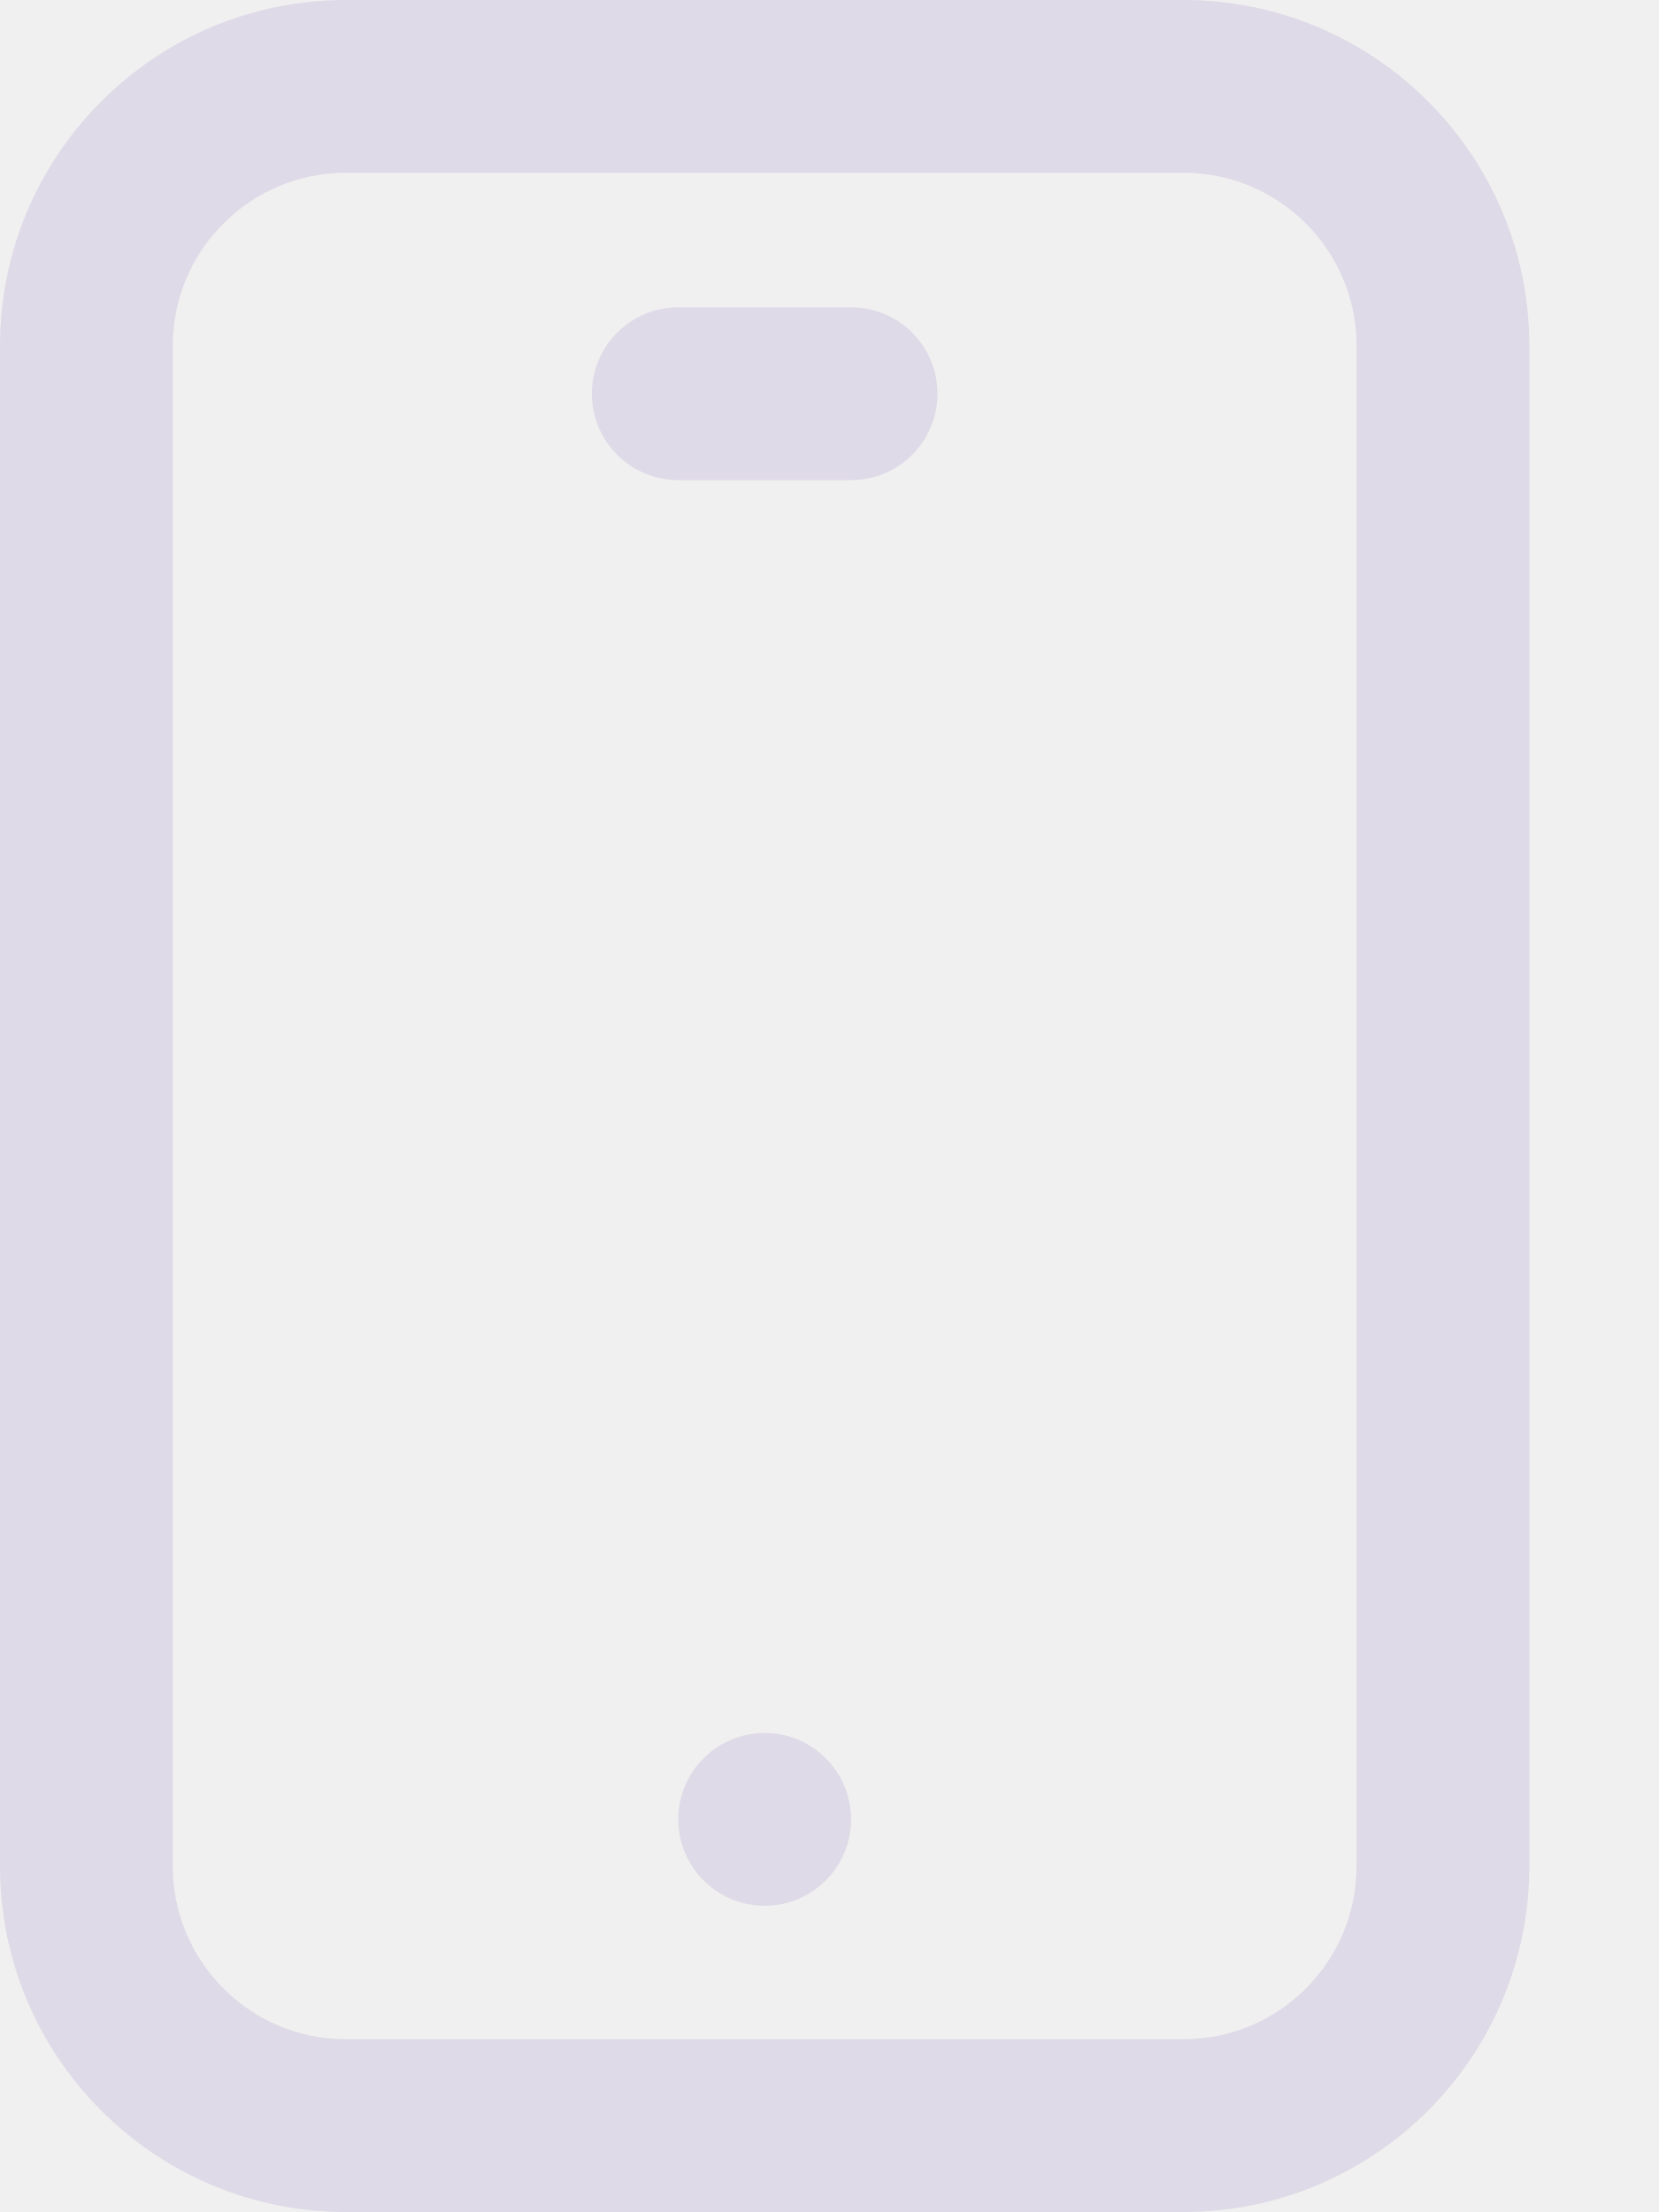
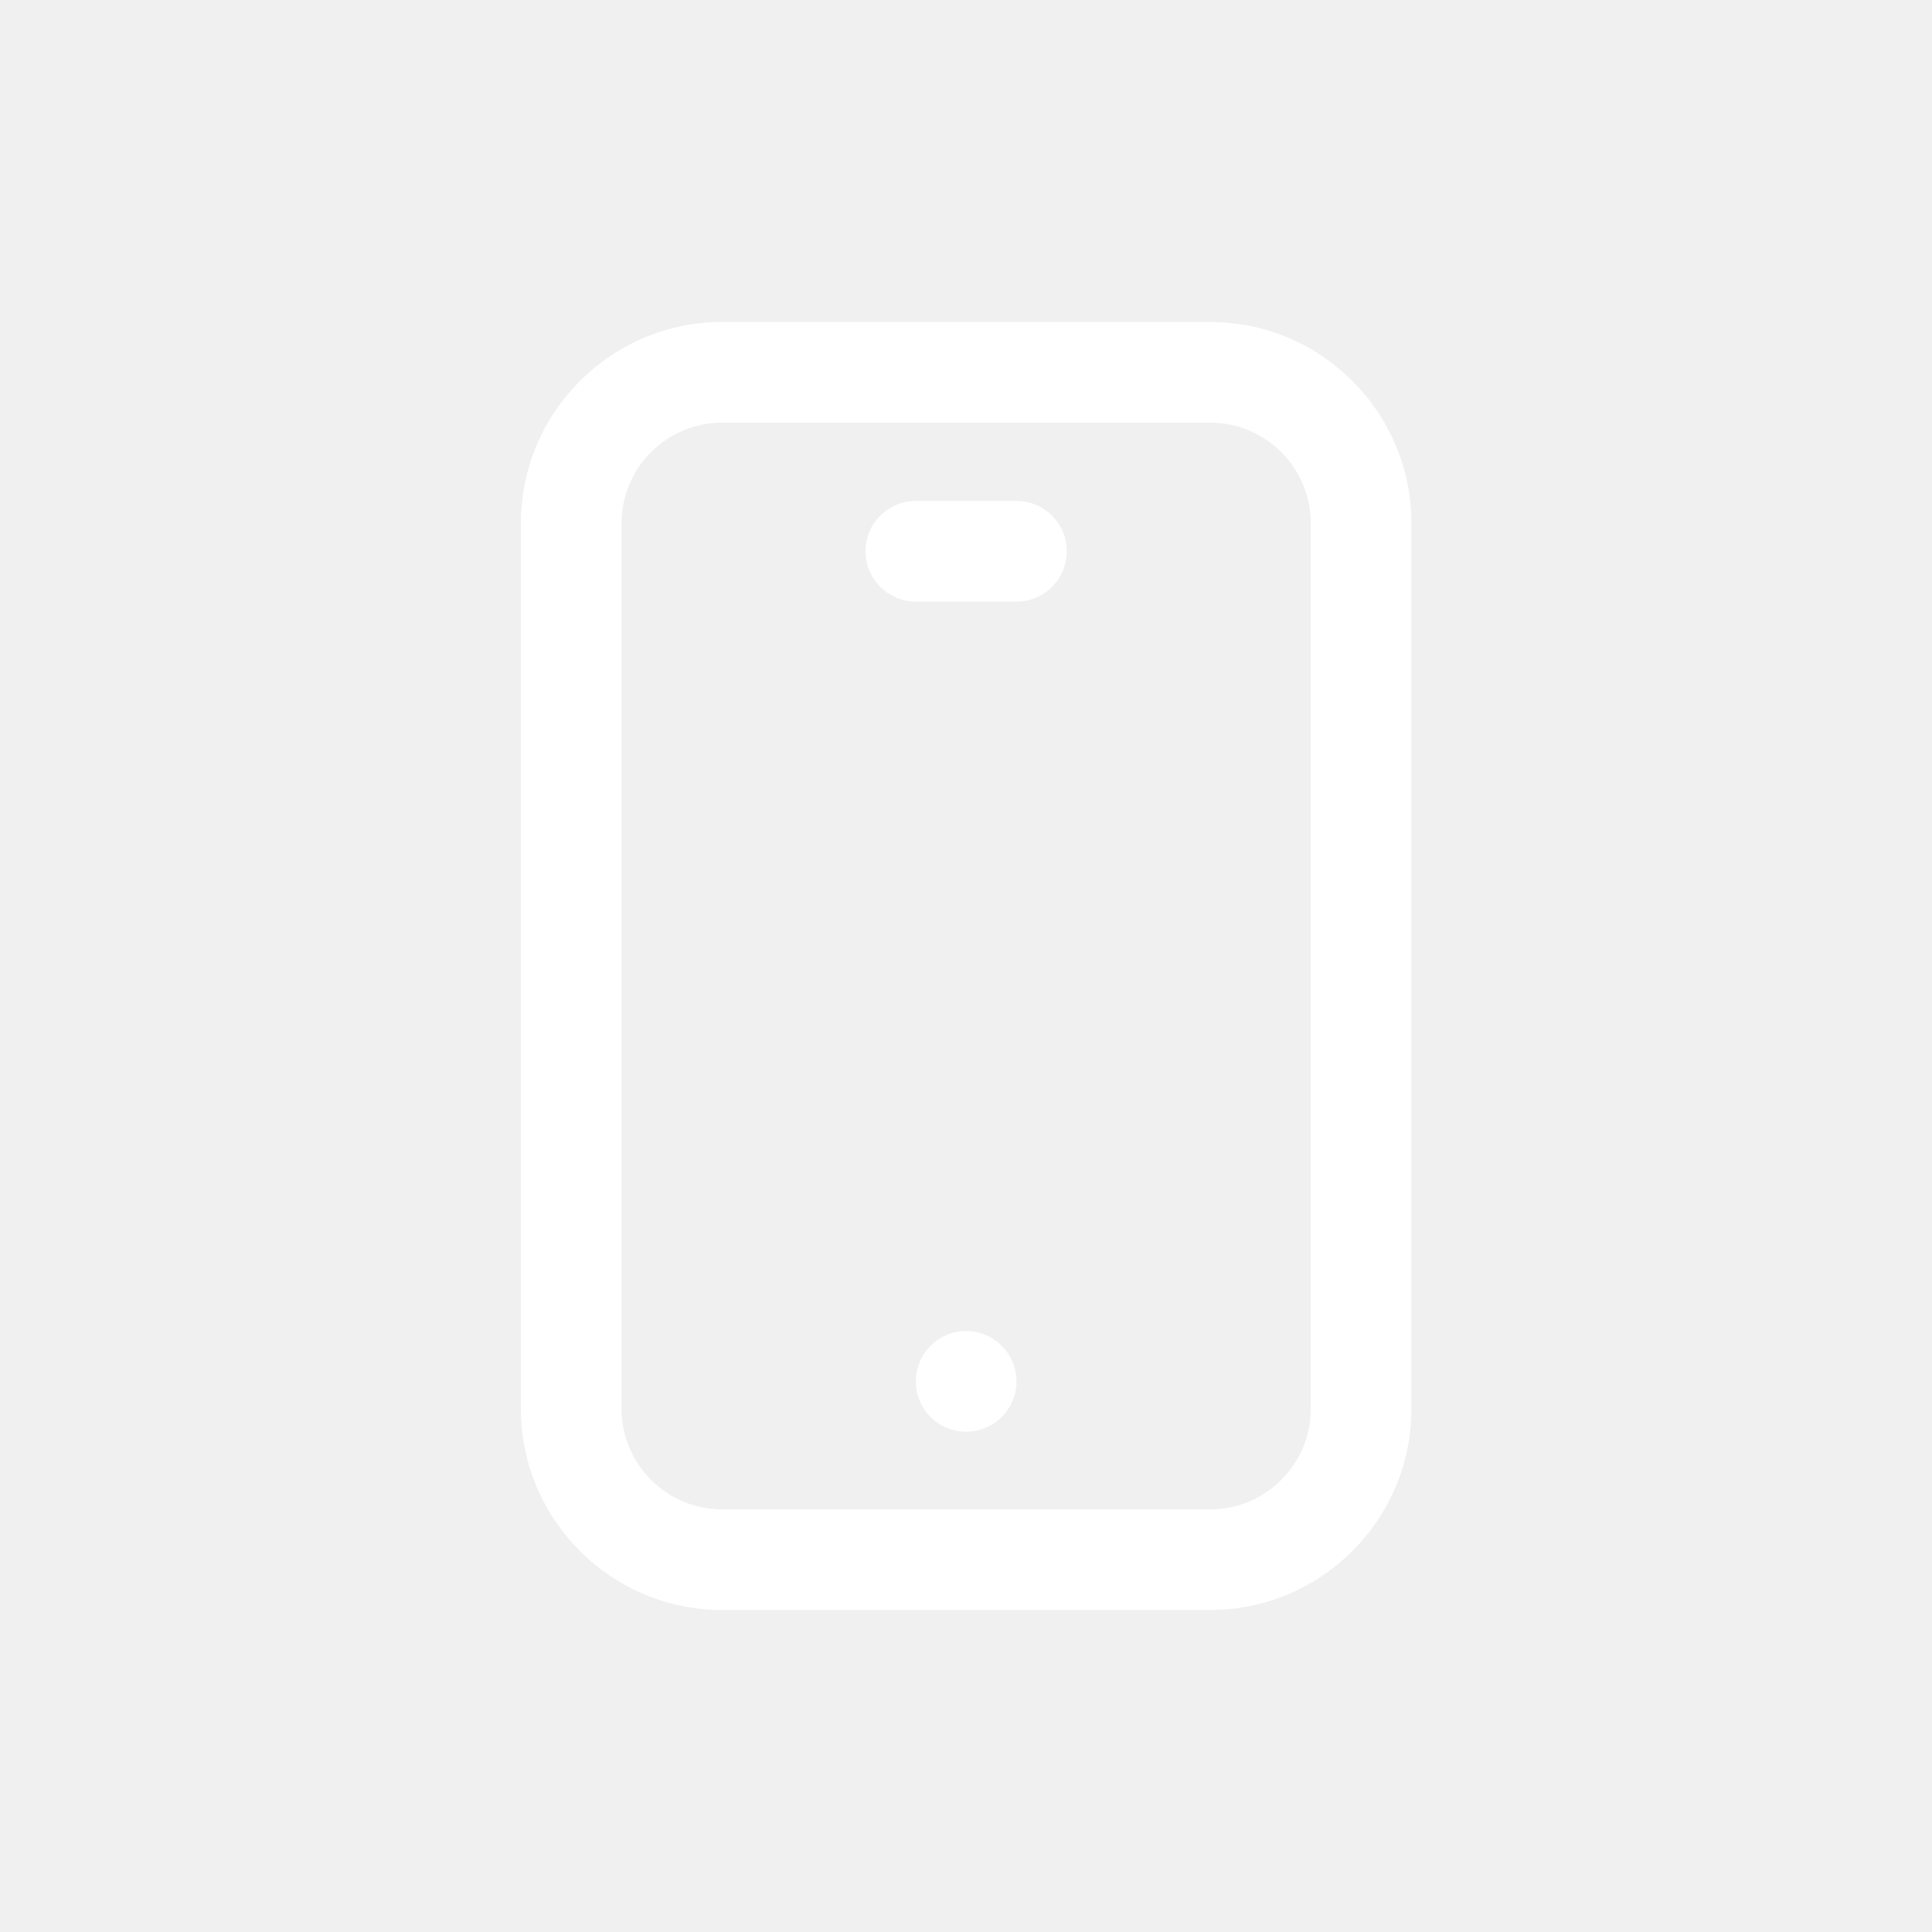
- <svg xmlns="http://www.w3.org/2000/svg" width="12" height="16" viewBox="0 0 12 16" fill="none">
-   <path fill-rule="evenodd" clip-rule="evenodd" d="M8.562 14.75C9.252 14.75 9.812 14.189 9.812 13.5V2.5C9.812 1.811 9.252 1.25 8.562 1.25H2.5C1.811 1.25 1.25 1.811 1.25 2.5V13.5C1.25 14.189 1.811 14.75 2.5 14.75H8.562ZM11.062 13.5V2.5C11.062 1.121 9.941 0 8.562 0H2.5C1.121 0 0 1.121 0 2.5V13.5C0 14.879 1.121 16 2.5 16H8.562C9.941 16 11.062 14.879 11.062 13.5ZM5.531 13.785C5.876 13.785 6.156 13.505 6.156 13.16C6.156 12.815 5.876 12.535 5.531 12.535C5.186 12.535 4.906 12.815 4.906 13.16C4.906 13.505 5.186 13.785 5.531 13.785ZM6.156 2.223C6.501 2.223 6.781 2.502 6.781 2.848C6.781 3.193 6.501 3.473 6.156 3.473H4.906C4.561 3.473 4.281 3.193 4.281 2.848C4.281 2.502 4.561 2.223 4.906 2.223H6.156Z" fill="#DFDAE7" />
+ <svg xmlns="http://www.w3.org/2000/svg" width="24" height="24" viewBox="0 0 24 24" fill="none">
+   <path fill-rule="evenodd" clip-rule="evenodd" d="M15.033 18.75C15.723 18.75 16.283 18.189 16.283 17.5V6.5C16.283 5.811 15.723 5.25 15.033 5.25H8.971C8.281 5.25 7.721 5.811 7.721 6.5V17.5C7.721 18.189 8.281 18.75 8.971 18.75H15.033ZM17.533 17.5V6.5C17.533 5.122 16.412 4 15.033 4H8.971C7.592 4 6.471 5.122 6.471 6.5V17.5C6.471 18.878 7.592 20 8.971 20H15.033C16.412 20 17.533 18.878 17.533 17.5ZM12.002 17.785C12.347 17.785 12.627 17.505 12.627 17.16C12.627 16.815 12.347 16.535 12.002 16.535C11.657 16.535 11.377 16.815 11.377 17.16C11.377 17.505 11.657 17.785 12.002 17.785ZM12.627 6.223C12.972 6.223 13.252 6.502 13.252 6.848C13.252 7.193 12.972 7.473 12.627 7.473H11.377C11.032 7.473 10.752 7.193 10.752 6.848C10.752 6.502 11.032 6.223 11.377 6.223H12.627Z" fill="white" />
</svg>
